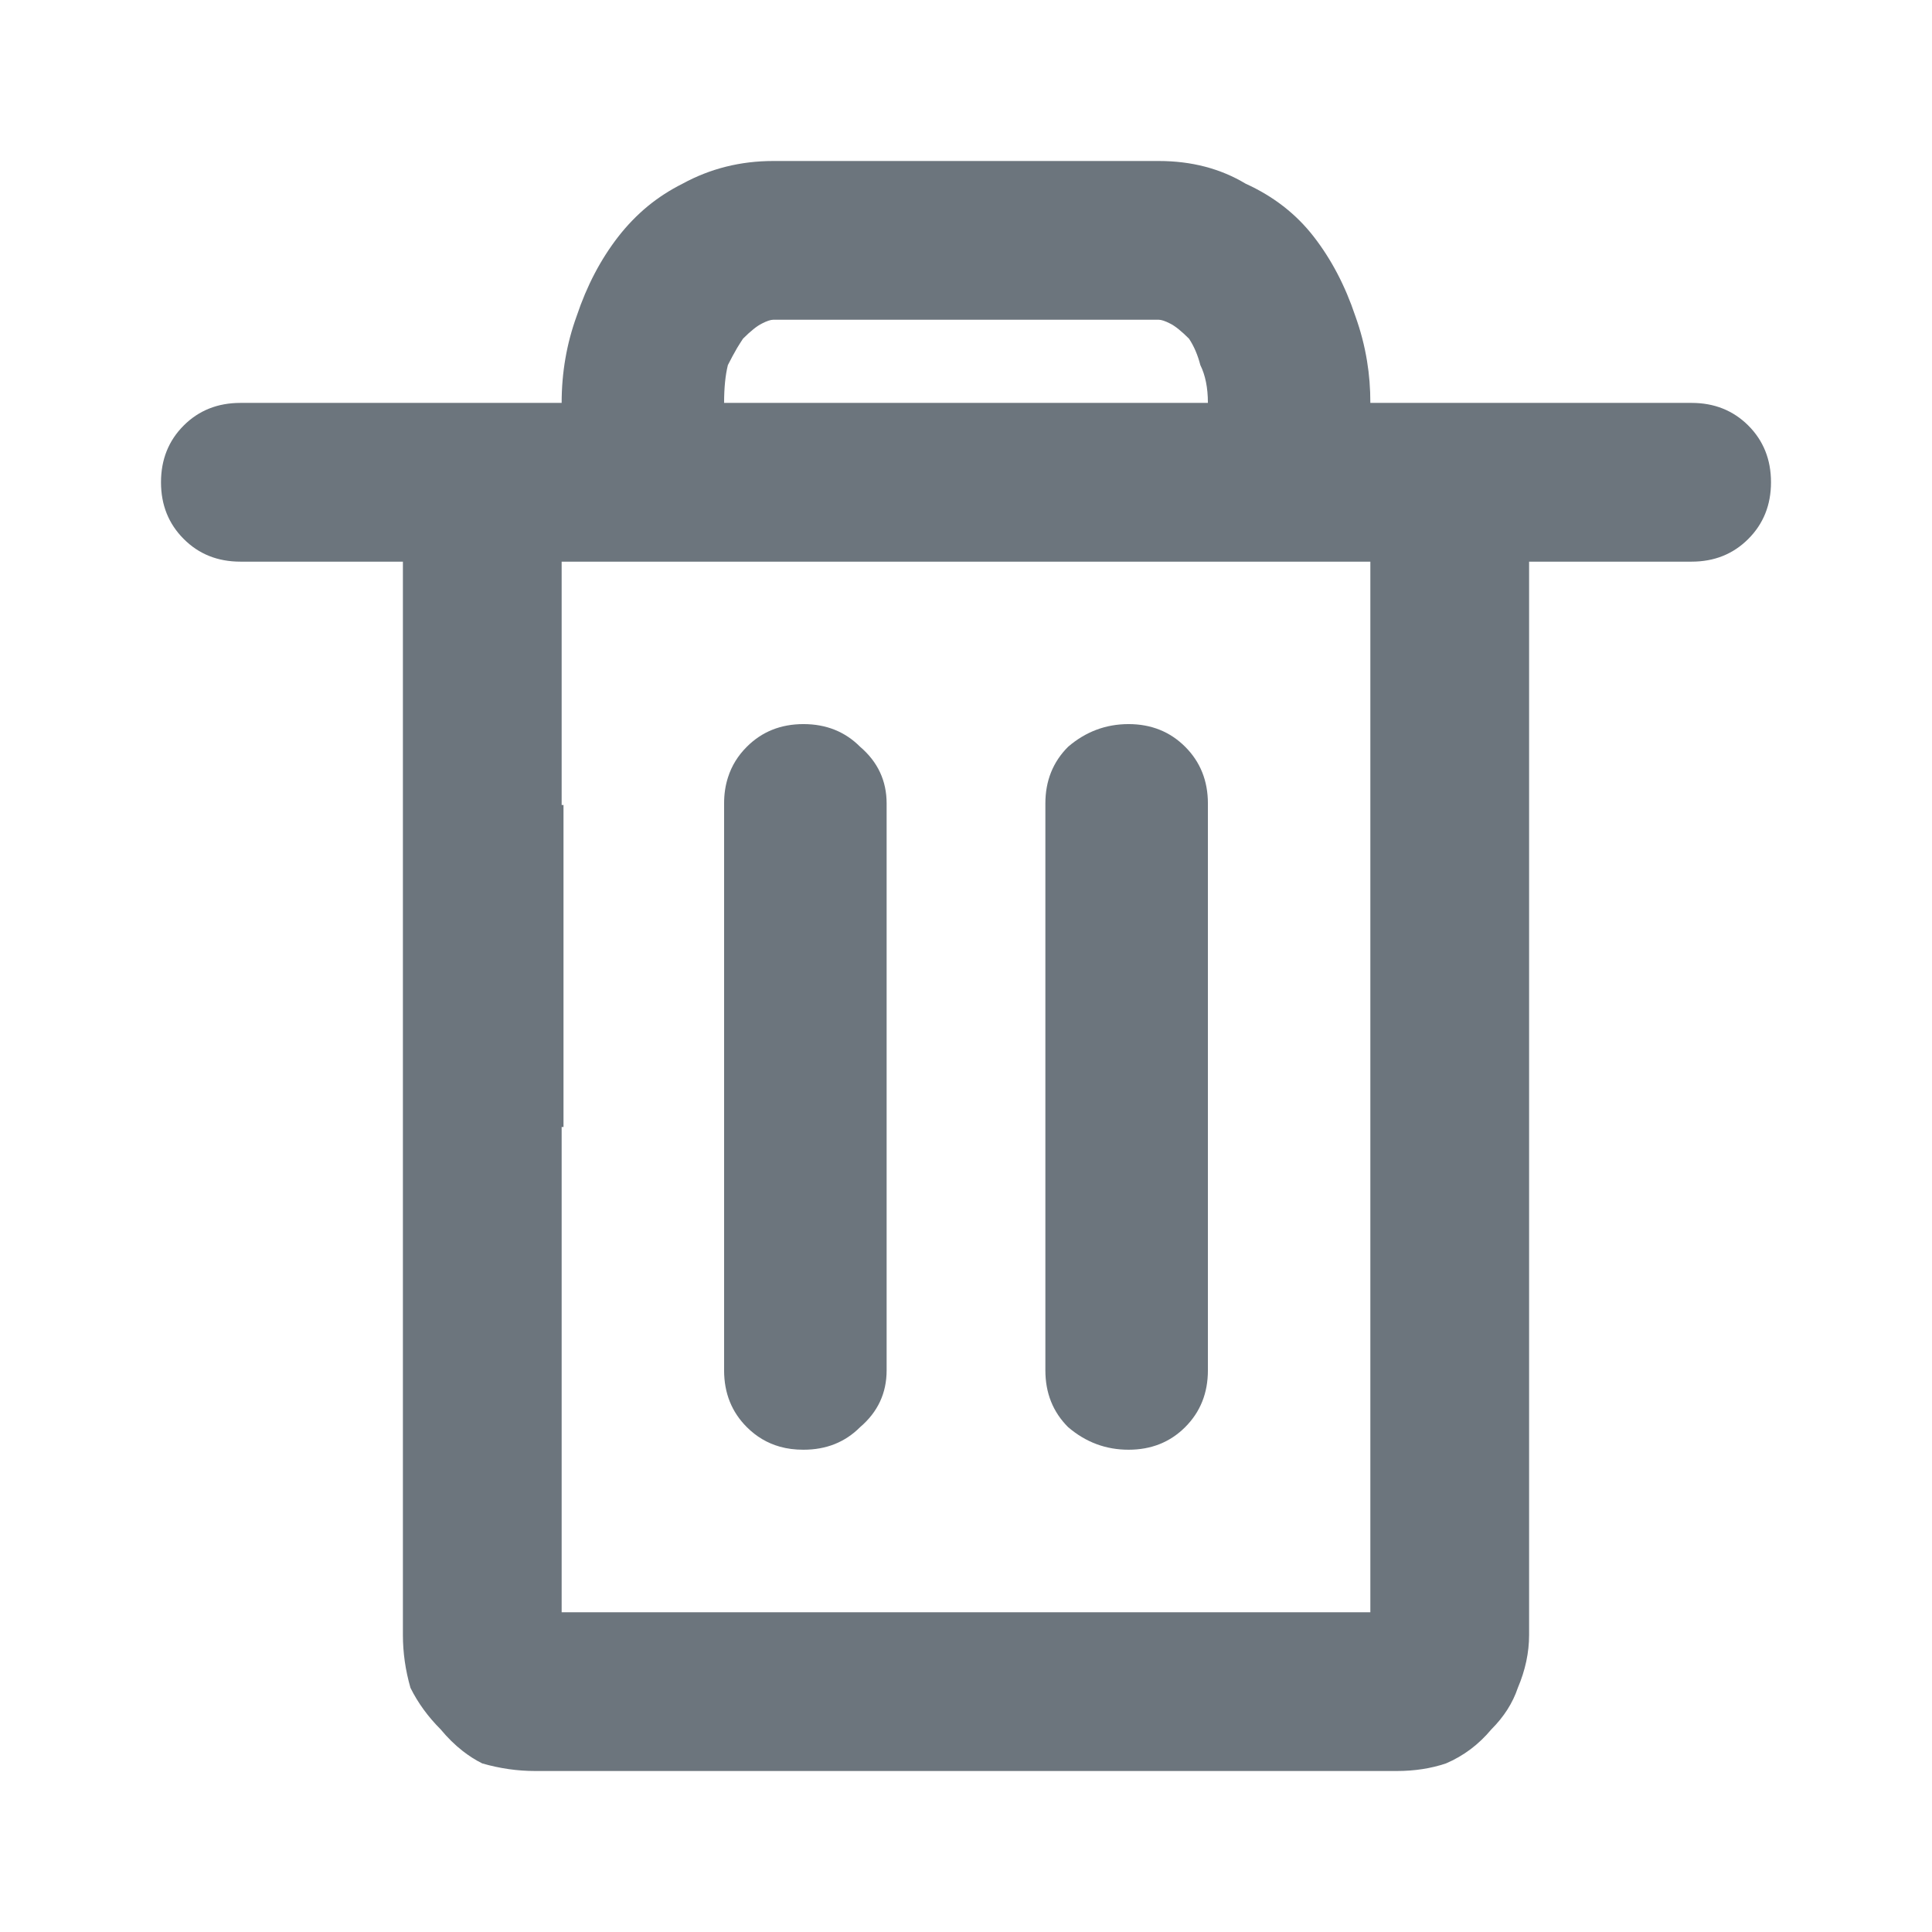
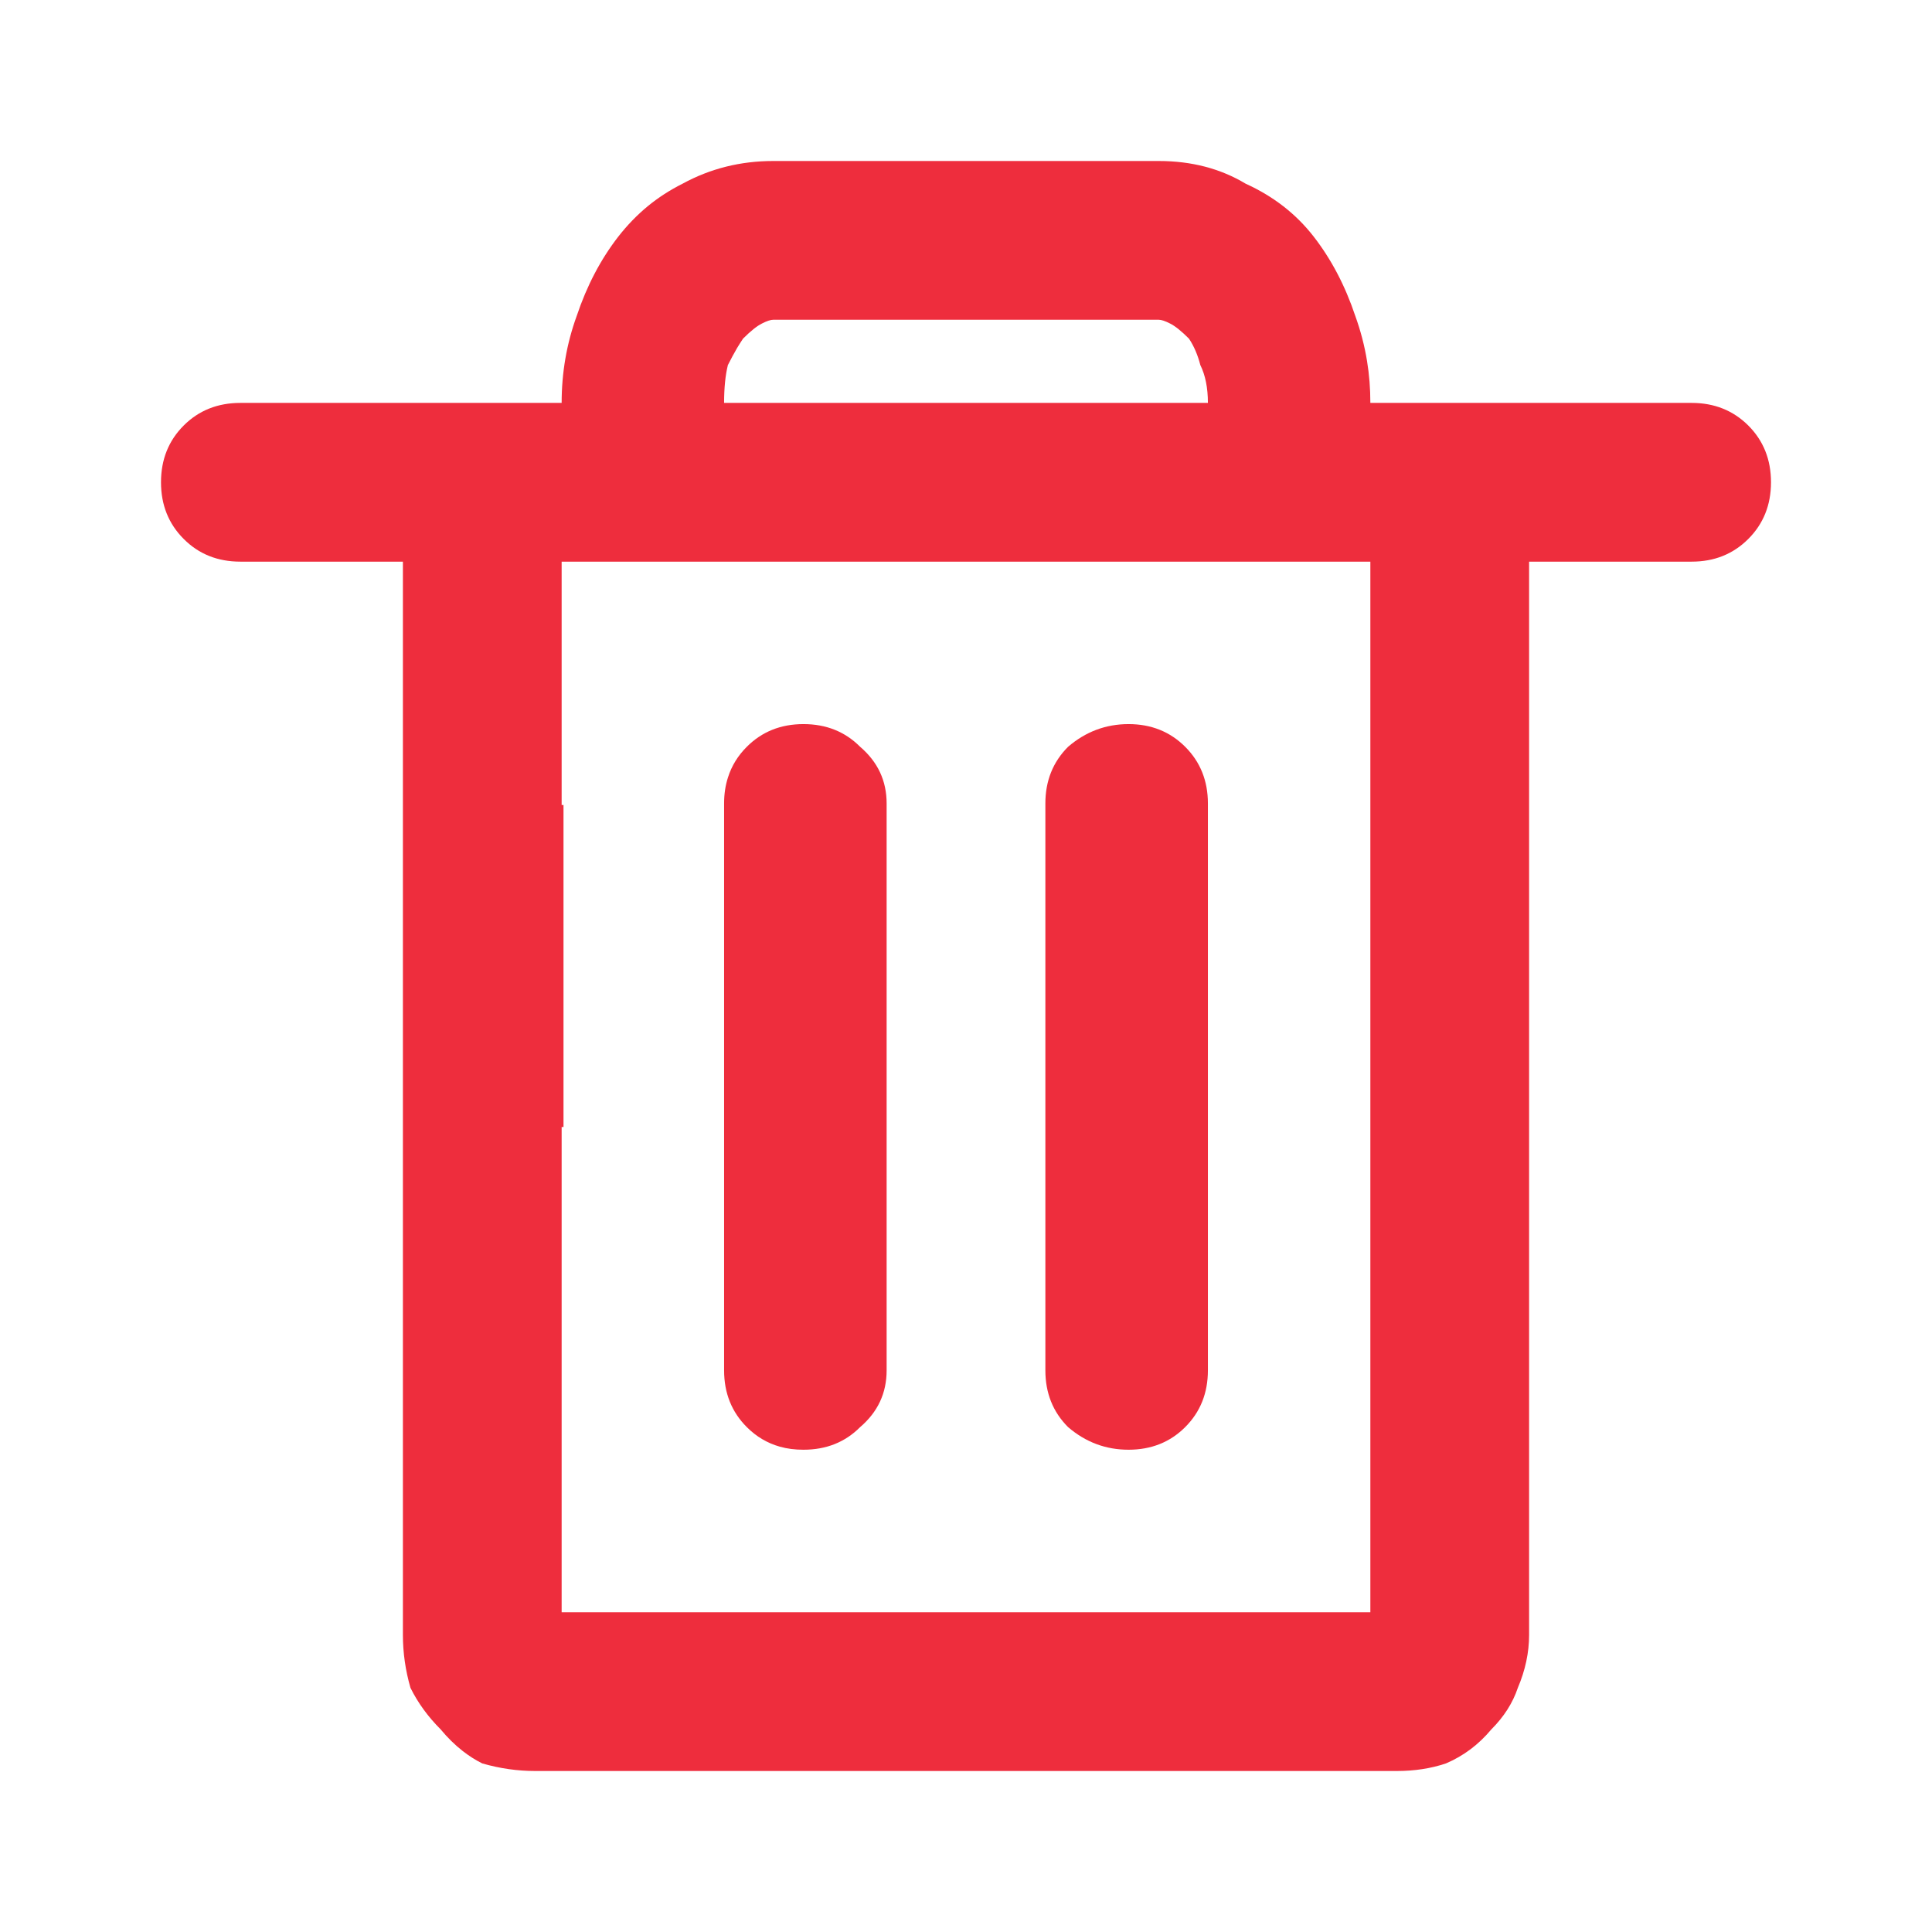
<svg xmlns="http://www.w3.org/2000/svg" width="24" height="24" viewBox="0 0 24 24" fill="none">
-   <path d="M10.685 9.277C10.498 9.089 10.263 8.995 9.981 8.995C9.699 8.995 9.465 9.089 9.277 9.277C9.167 9.387 9.089 9.513 9.044 9.655C9.011 9.756 8.995 9.864 8.995 9.981V17.023C8.995 17.305 9.089 17.54 9.277 17.728C9.395 17.846 9.531 17.927 9.687 17.971C9.778 17.997 9.876 18.009 9.981 18.009C10.263 18.009 10.498 17.916 10.685 17.728C10.905 17.54 11.014 17.305 11.014 17.023V9.981C11.014 9.7 10.905 9.465 10.685 9.277Z" fill="#6C757D" />
-   <path d="M14.723 9.277C14.535 9.089 14.3 8.995 14.019 8.995C13.877 8.995 13.742 9.019 13.616 9.067C13.492 9.114 13.376 9.184 13.268 9.277C13.08 9.465 12.986 9.7 12.986 9.981V17.023C12.986 17.305 13.08 17.54 13.268 17.728C13.487 17.916 13.737 18.009 14.019 18.009C14.3 18.009 14.535 17.916 14.723 17.728C14.911 17.54 15.005 17.305 15.005 17.023V9.981C15.005 9.7 14.911 9.465 14.723 9.277Z" fill="#6C757D" />
-   <path fill-rule="evenodd" clip-rule="evenodd" d="M2.282 5.286C2.094 5.474 2 5.709 2 5.991C2 6.272 2.094 6.507 2.282 6.695C2.469 6.883 2.704 6.977 2.986 6.977H5.005V20.31C5.005 20.529 5.036 20.748 5.099 20.967C5.192 21.155 5.318 21.327 5.474 21.483C5.56 21.587 5.651 21.676 5.747 21.751C5.825 21.812 5.906 21.864 5.991 21.906C6.21 21.969 6.429 22 6.648 22H17.352C17.571 22 17.775 21.969 17.962 21.906C18.182 21.812 18.369 21.671 18.526 21.483C18.682 21.327 18.792 21.155 18.855 20.967C18.948 20.748 18.995 20.529 18.995 20.31V6.977H21.014C21.296 6.977 21.53 6.883 21.718 6.695C21.906 6.507 22 6.272 22 5.991C22 5.709 21.906 5.474 21.718 5.286C21.53 5.099 21.296 5.005 21.014 5.005H17.023C17.023 4.828 17.01 4.655 16.982 4.486C16.951 4.295 16.902 4.108 16.836 3.925C16.71 3.549 16.538 3.221 16.319 2.939C16.1 2.657 15.818 2.438 15.474 2.282C15.161 2.094 14.801 2 14.394 2H9.606C9.199 2 8.823 2.094 8.479 2.282C8.323 2.36 8.179 2.453 8.046 2.562C7.913 2.672 7.791 2.798 7.681 2.939C7.462 3.221 7.29 3.549 7.164 3.925C7.039 4.269 6.977 4.629 6.977 5.005H2.986C2.704 5.005 2.469 5.099 2.282 5.286ZM8.995 5.005C8.995 4.817 9.011 4.66 9.042 4.535C9.081 4.458 9.119 4.387 9.157 4.322C9.182 4.281 9.206 4.243 9.23 4.207C9.324 4.113 9.402 4.05 9.465 4.019C9.527 3.987 9.574 3.972 9.606 3.972H14.394C14.426 3.972 14.473 3.987 14.535 4.019C14.598 4.05 14.676 4.113 14.77 4.207C14.832 4.3 14.879 4.41 14.911 4.535C14.973 4.66 15.005 4.817 15.005 5.005H8.995ZM6.977 6.977V10H7V14H6.977V20.028H17.023V6.977H6.977Z" fill="#6C757D" />
+   <path d="M10.685 9.277C10.498 9.089 10.263 8.995 9.981 8.995C9.699 8.995 9.465 9.089 9.277 9.277C9.167 9.387 9.089 9.513 9.044 9.655C9.011 9.756 8.995 9.864 8.995 9.981V17.023C8.995 17.305 9.089 17.54 9.277 17.728C9.395 17.846 9.531 17.927 9.687 17.971C9.778 17.997 9.876 18.009 9.981 18.009C10.263 18.009 10.498 17.916 10.685 17.728C10.905 17.54 11.014 17.305 11.014 17.023V9.981C11.014 9.7 10.905 9.465 10.685 9.277Z" fill="#EE2d3d" />
+   <path d="M14.723 9.277C14.535 9.089 14.3 8.995 14.019 8.995C13.877 8.995 13.742 9.019 13.616 9.067C13.492 9.114 13.376 9.184 13.268 9.277C13.08 9.465 12.986 9.7 12.986 9.981V17.023C12.986 17.305 13.08 17.54 13.268 17.728C13.487 17.916 13.737 18.009 14.019 18.009C14.3 18.009 14.535 17.916 14.723 17.728C14.911 17.54 15.005 17.305 15.005 17.023V9.981C15.005 9.7 14.911 9.465 14.723 9.277Z" fill="#EE2d3d" />
+   <path fill-rule="evenodd" clip-rule="evenodd" d="M2.282 5.286C2.094 5.474 2 5.709 2 5.991C2 6.272 2.094 6.507 2.282 6.695C2.469 6.883 2.704 6.977 2.986 6.977H5.005V20.31C5.005 20.529 5.036 20.748 5.099 20.967C5.192 21.155 5.318 21.327 5.474 21.483C5.56 21.587 5.651 21.676 5.747 21.751C5.825 21.812 5.906 21.864 5.991 21.906C6.21 21.969 6.429 22 6.648 22H17.352C17.571 22 17.775 21.969 17.962 21.906C18.182 21.812 18.369 21.671 18.526 21.483C18.682 21.327 18.792 21.155 18.855 20.967C18.948 20.748 18.995 20.529 18.995 20.31V6.977H21.014C21.296 6.977 21.53 6.883 21.718 6.695C21.906 6.507 22 6.272 22 5.991C22 5.709 21.906 5.474 21.718 5.286C21.53 5.099 21.296 5.005 21.014 5.005H17.023C17.023 4.828 17.01 4.655 16.982 4.486C16.951 4.295 16.902 4.108 16.836 3.925C16.71 3.549 16.538 3.221 16.319 2.939C16.1 2.657 15.818 2.438 15.474 2.282C15.161 2.094 14.801 2 14.394 2H9.606C9.199 2 8.823 2.094 8.479 2.282C8.323 2.36 8.179 2.453 8.046 2.562C7.913 2.672 7.791 2.798 7.681 2.939C7.462 3.221 7.29 3.549 7.164 3.925C7.039 4.269 6.977 4.629 6.977 5.005H2.986C2.704 5.005 2.469 5.099 2.282 5.286ZM8.995 5.005C8.995 4.817 9.011 4.66 9.042 4.535C9.081 4.458 9.119 4.387 9.157 4.322C9.182 4.281 9.206 4.243 9.23 4.207C9.324 4.113 9.402 4.05 9.465 4.019C9.527 3.987 9.574 3.972 9.606 3.972H14.394C14.426 3.972 14.473 3.987 14.535 4.019C14.598 4.05 14.676 4.113 14.77 4.207C14.832 4.3 14.879 4.41 14.911 4.535C14.973 4.66 15.005 4.817 15.005 5.005H8.995ZM6.977 6.977V10H7V14H6.977V20.028H17.023V6.977H6.977Z" fill="#EE2d3d" />
</svg>
